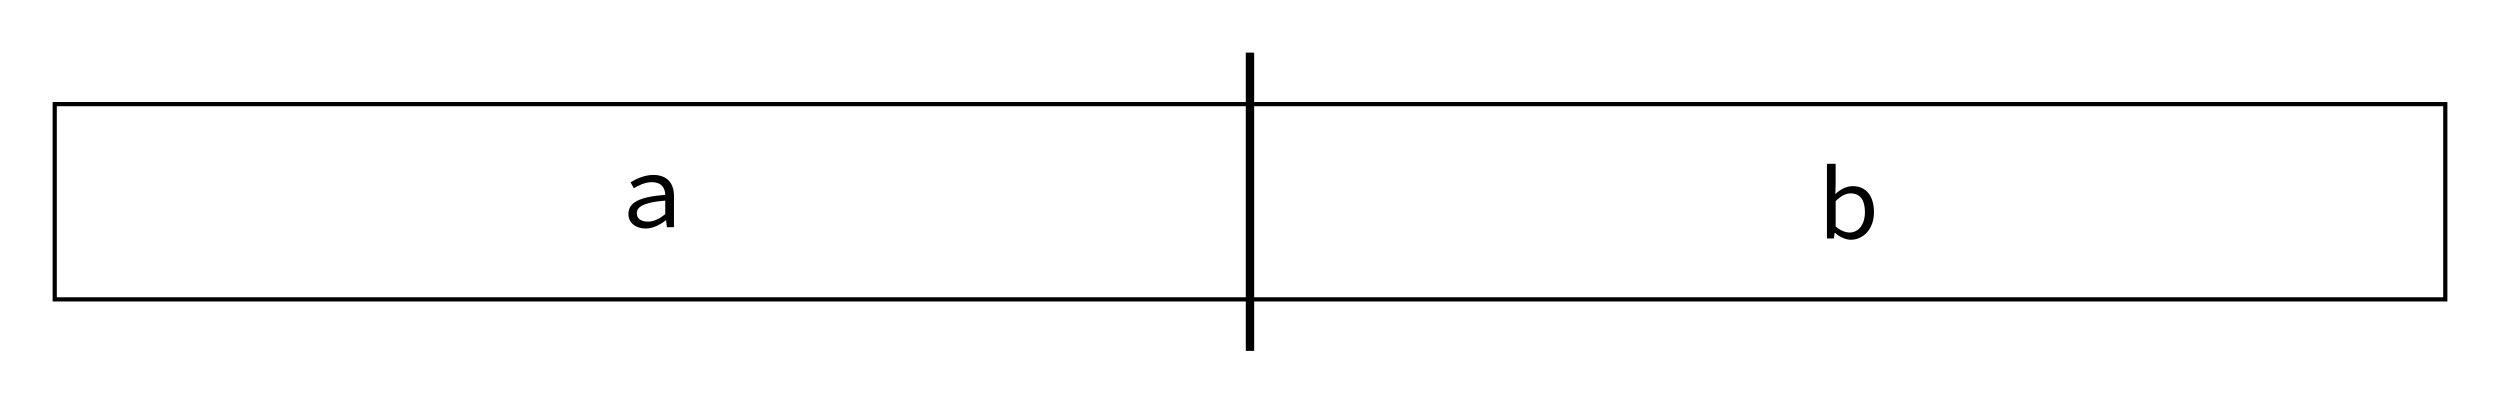
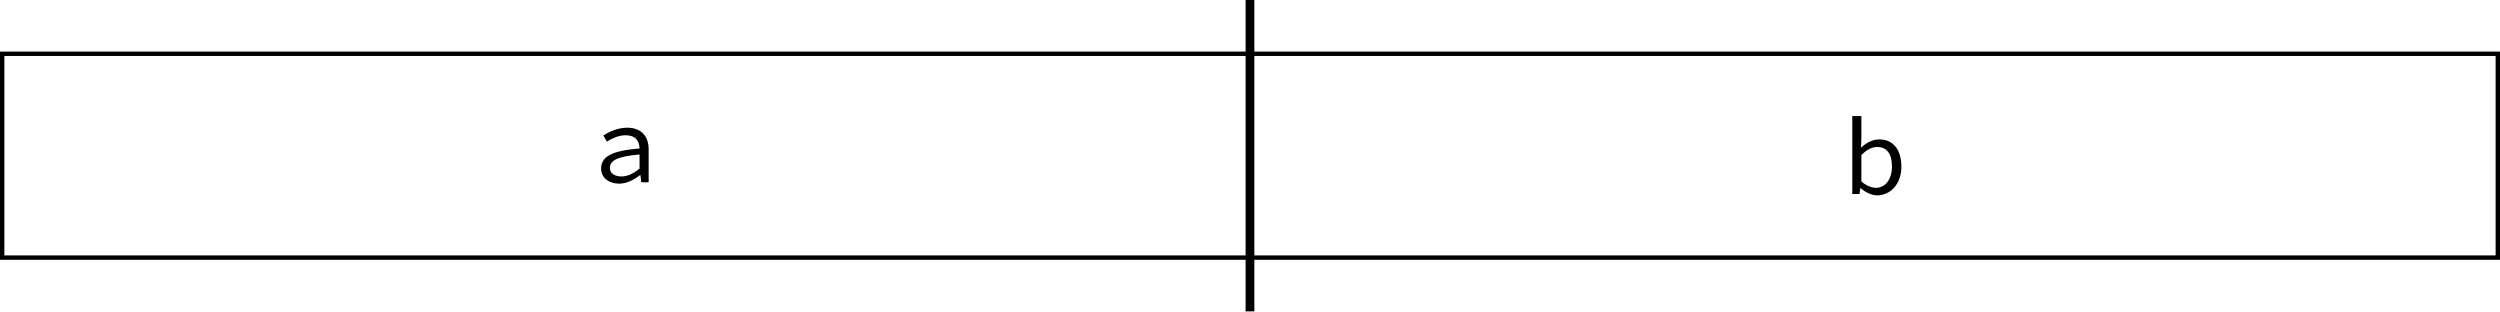
- <svg xmlns="http://www.w3.org/2000/svg" xmlns:xlink="http://www.w3.org/1999/xlink" width="237.574pt" height="38.344pt" viewBox="0 0 237.574 38.344" version="1.1" id="svg28">
-   <defs id="defs13">
-     <g id="g11">
-       <symbol overflow="visible" id="glyph0-0">
-         <path style="stroke:none" d="M 0.625,0 H 5.359 V -6.578 H 0.625 Z m 1.062,-0.578 0.75,-1.312 0.531,-1.031 h 0.047 l 0.516,1.031 0.719,1.312 z M 1.266,-1.094 v -4.609 l 1.281,2.312 z m 1.703,-2.766 -0.5,-0.938 -0.656,-1.188 h 2.344 l -0.656,1.188 -0.484,0.938 z m 0.469,0.469 1.266,-2.312 v 4.609 z m 0,0" id="path2" />
-       </symbol>
-       <symbol overflow="visible" id="glyph0-1">
-         <path style="stroke:none" d="m 2.453,0.125 c 0.688,0 1.375,-0.359 1.906,-0.781 h 0.031 L 4.469,0 h 0.672 v -2.969 c 0,-1.203 -0.641,-2 -1.969,-2 -0.844,0 -1.672,0.391 -2.156,0.703 l 0.312,0.562 C 1.781,-3.984 2.406,-4.281 3.031,-4.281 c 0.938,0 1.266,0.547 1.281,1.203 -2.5,0.203 -3.5,0.734 -3.5,1.828 0,0.859 0.734,1.375 1.641,1.375 z m 0.219,-0.656 c -0.562,0 -1.062,-0.234 -1.062,-0.781 0,-0.641 0.641,-1.047 2.703,-1.219 V -1.25 c -0.547,0.453 -1.094,0.719 -1.641,0.719 z m 0,0" id="path5" />
-       </symbol>
-       <symbol overflow="visible" id="glyph0-2">
-         <path style="stroke:none" d="m 3.188,0.125 c 1.156,0 2.203,-0.969 2.203,-2.625 0,-1.5 -0.719,-2.469 -2.016,-2.469 -0.578,0 -1.188,0.297 -1.625,0.734 H 1.719 L 1.75,-5.156 v -1.938 H 0.922 V 0 h 0.656 L 1.656,-0.531 H 1.688 C 2.141,-0.125 2.719,0.125 3.188,0.125 Z m -0.125,-0.688 c -0.344,0 -0.859,-0.172 -1.312,-0.578 v -2.406 c 0.5,-0.5 0.984,-0.734 1.422,-0.734 0.969,0 1.359,0.719 1.359,1.781 0,1.203 -0.625,1.938 -1.469,1.938 z m 0,0" id="path8" />
-       </symbol>
+ <svg xmlns="http://www.w3.org/2000/svg" xmlns:xlink="http://www.w3.org/1999/xlink" width="227.574" height="28.344" viewBox="0 0 227.574 28.344" version="1.1" id="svg4">
+   <defs id="defs2">
+     <g id="g2">
+       <g id="glyph-0-0">
+         <path d="m 2.453,0.125 c 0.688,0 1.375,-0.359 1.906,-0.781 h 0.031 L 4.469,0 h 0.672 v -2.969 c 0,-1.203 -0.641,-2 -1.969,-2 -0.844,0 -1.672,0.391 -2.156,0.703 l 0.312,0.562 C 1.781,-3.984 2.406,-4.281 3.031,-4.281 c 0.938,0 1.266,0.547 1.281,1.203 -2.5,0.203 -3.5,0.734 -3.5,1.828 0,0.859 0.734,1.375 1.641,1.375 z m 0.219,-0.656 c -0.562,0 -1.062,-0.234 -1.062,-0.781 0,-0.641 0.641,-1.047 2.703,-1.219 V -1.25 c -0.547,0.453 -1.094,0.719 -1.641,0.719 z m 0,0" id="path1" />
+       </g>
+       <g id="glyph-0-1">
+         <path d="m 3.188,0.125 c 1.156,0 2.203,-0.969 2.203,-2.625 0,-1.5 -0.719,-2.469 -2.016,-2.469 -0.578,0 -1.188,0.297 -1.625,0.734 H 1.719 L 1.75,-5.156 v -1.938 H 0.922 V 0 h 0.656 L 1.656,-0.531 H 1.688 C 2.141,-0.125 2.719,0.125 3.188,0.125 Z m -0.125,-0.688 c -0.344,0 -0.859,-0.172 -1.312,-0.578 v -2.406 c 0.5,-0.5 0.984,-0.734 1.422,-0.734 0.969,0 1.359,0.719 1.359,1.781 0,1.203 -0.625,1.938 -1.469,1.938 z m 0,0" id="path2" />
+       </g>
    </g>
  </defs>
-   <g id="surface1" transform="translate(-52.46091,-74.78125)">
-     <path style="fill:none;stroke:#000000;stroke-width:0.399;stroke-linecap:butt;stroke-linejoin:miter;stroke-miterlimit:10;stroke-opacity:1" d="M -113.588,-9.277 H 113.588 V 9.277 H -113.588 Z M -0.002,9.277 V -9.277" transform="matrix(1,0,0,-1,171.248,93.953)" id="path15" />
-     <g style="fill:#000000;fill-opacity:1" id="g19">
-       <use xlink:href="#glyph0-1" x="111.367" y="96.374" id="use17" />
-     </g>
-     <g style="fill:#000000;fill-opacity:1" id="g23">
-       <use xlink:href="#glyph0-2" x="225.152" y="97.44" id="use21" />
-     </g>
-     <path style="fill:none;stroke:#000000;stroke-width:0.797;stroke-linecap:butt;stroke-linejoin:miter;stroke-miterlimit:10;stroke-opacity:1" d="M -0.002,-14.172 V 14.172" transform="matrix(1,0,0,-1,171.248,93.953)" id="path25" />
+   <path fill="none" stroke-width="0.399" stroke-linecap="butt" stroke-linejoin="miter" stroke="#000000" stroke-opacity="1" stroke-miterlimit="10" d="M 0.199,23.449 H 227.375 V 4.895 H 0.199 Z M 113.785,4.895 v 18.555" id="path3" />
+   <g fill="#000000" fill-opacity="1" id="g3" transform="translate(-57.46091,-79.78125)">
+     <use xlink:href="#glyph-0-0" x="111.367" y="96.374" id="use3" />
  </g>
+   <g fill="#000000" fill-opacity="1" id="g4" transform="translate(-57.46091,-79.78125)">
+     <use xlink:href="#glyph-0-1" x="225.152" y="97.44" id="use4" />
+   </g>
+   <path fill="none" stroke-width="0.797" stroke-linecap="butt" stroke-linejoin="miter" stroke="#000000" stroke-opacity="1" stroke-miterlimit="10" d="M 113.785,28.344 V 0" id="path4" />
</svg>
